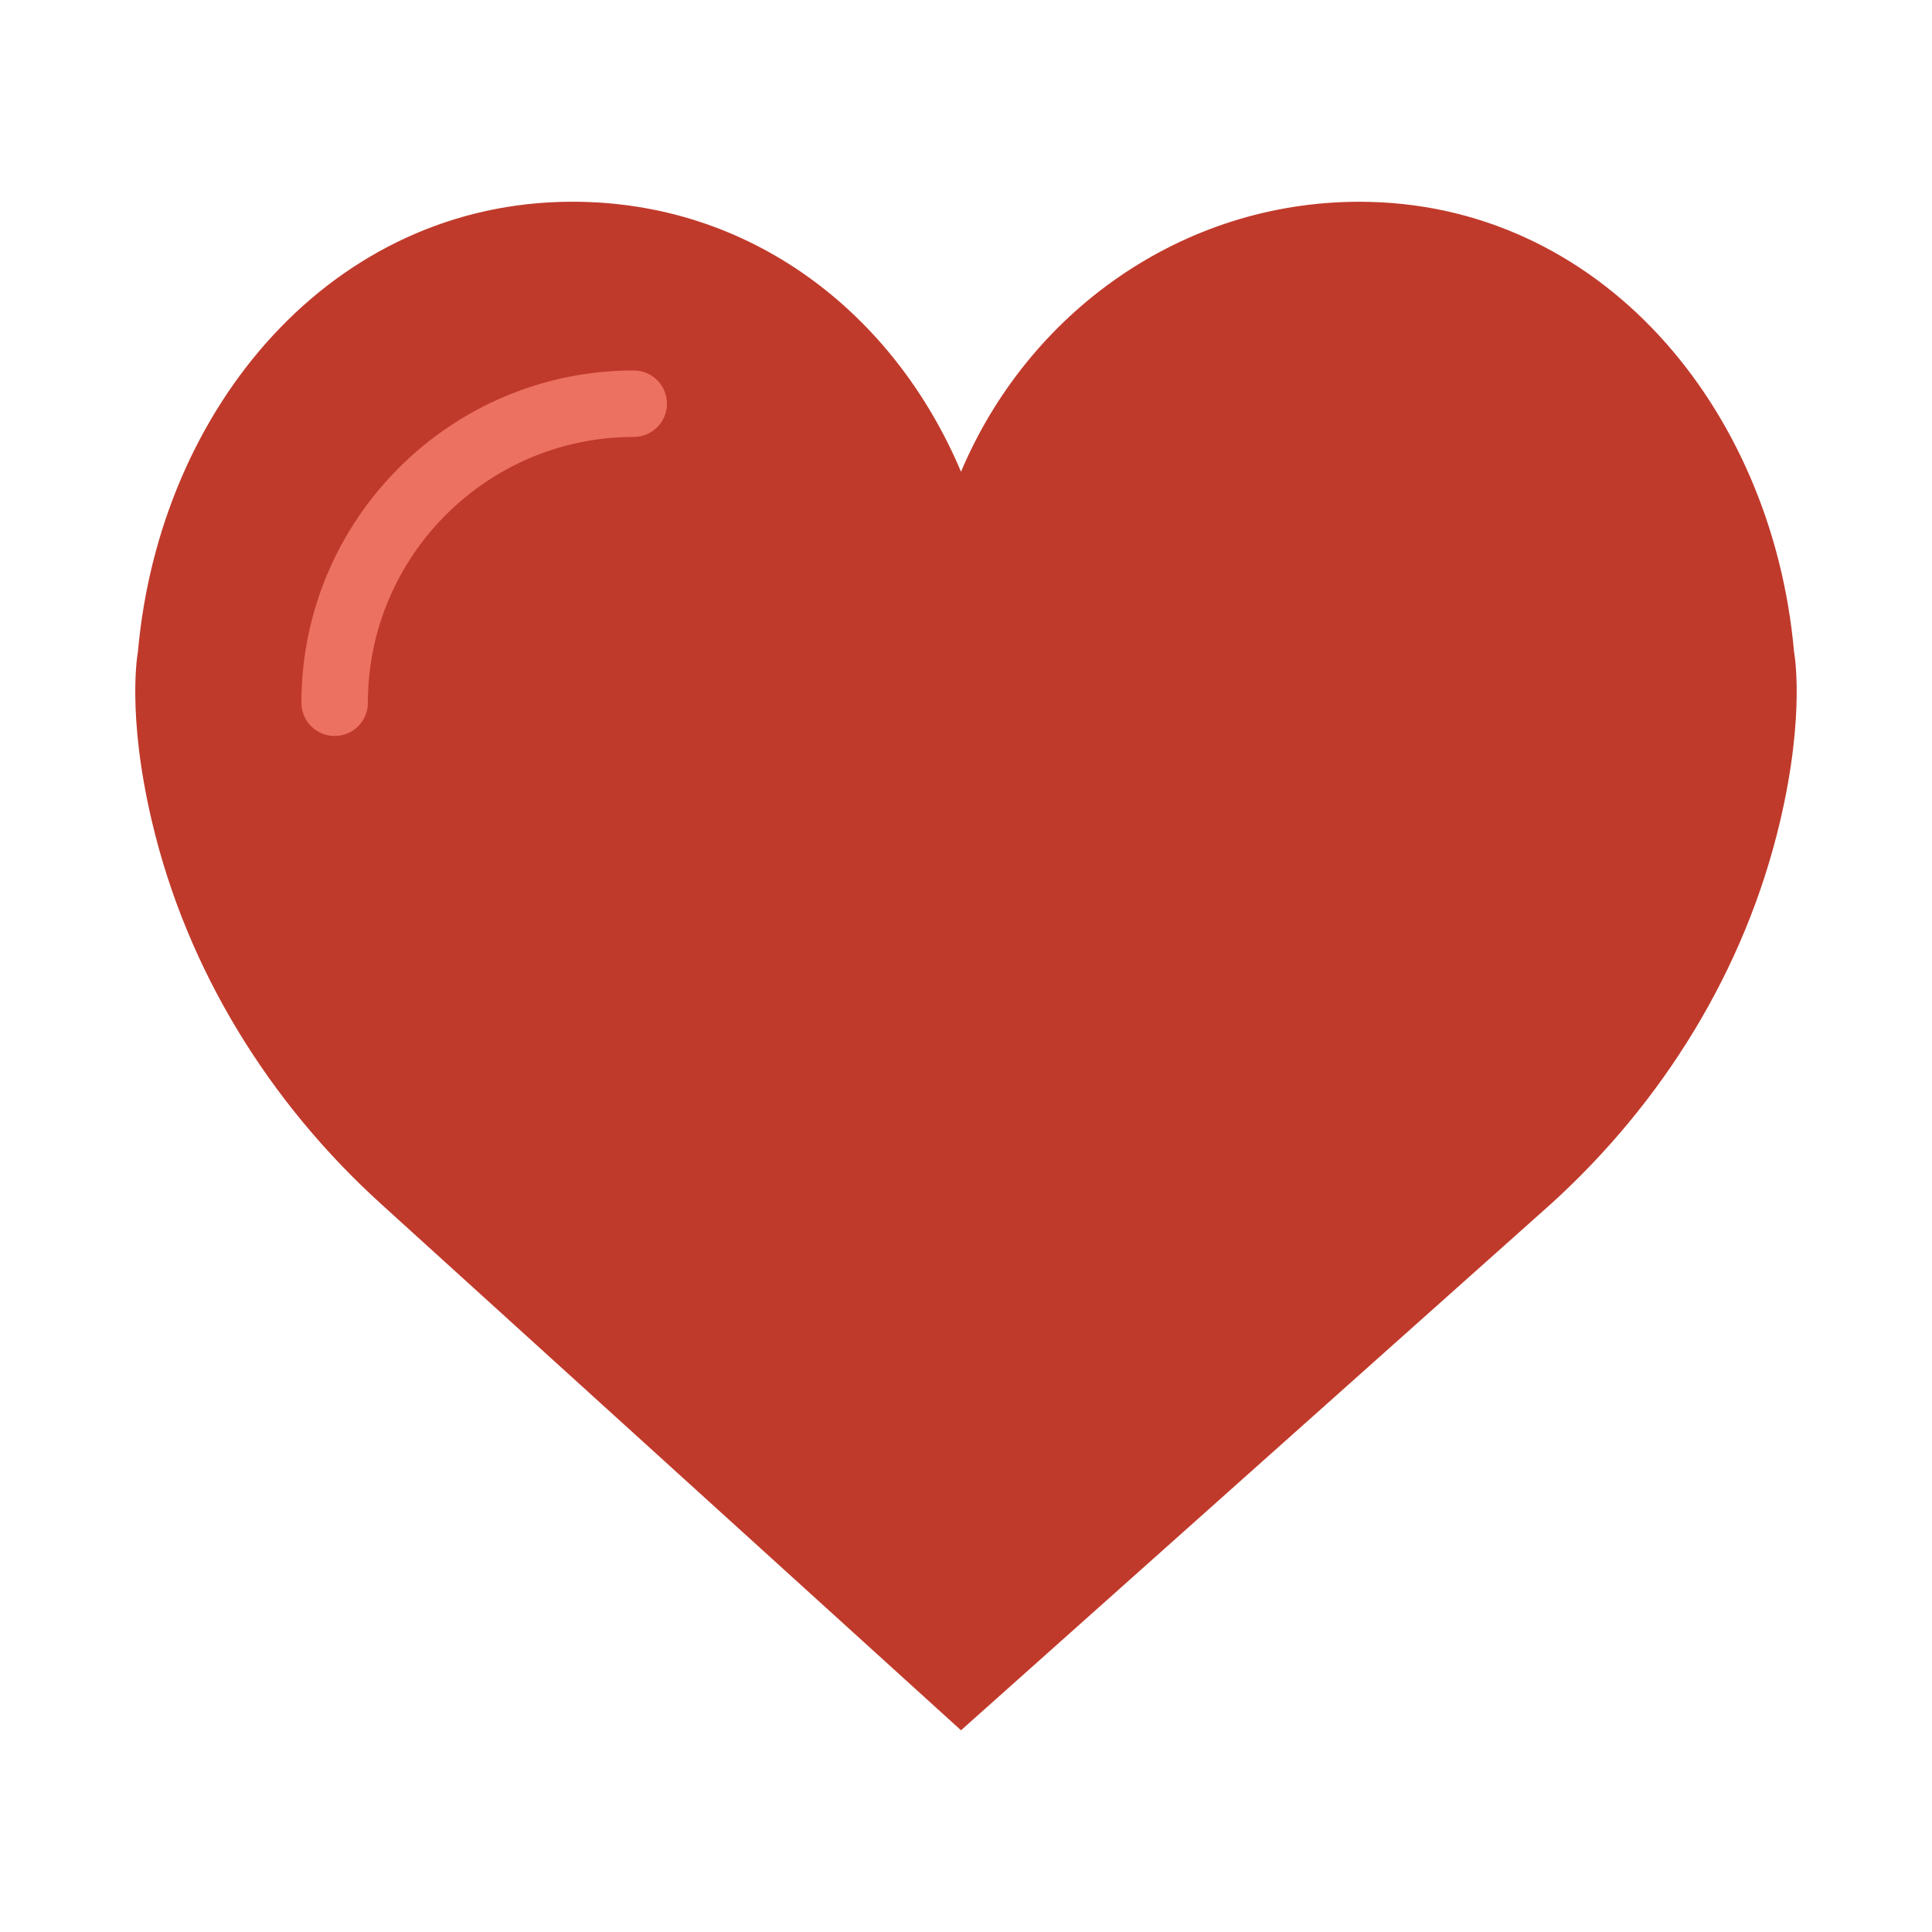
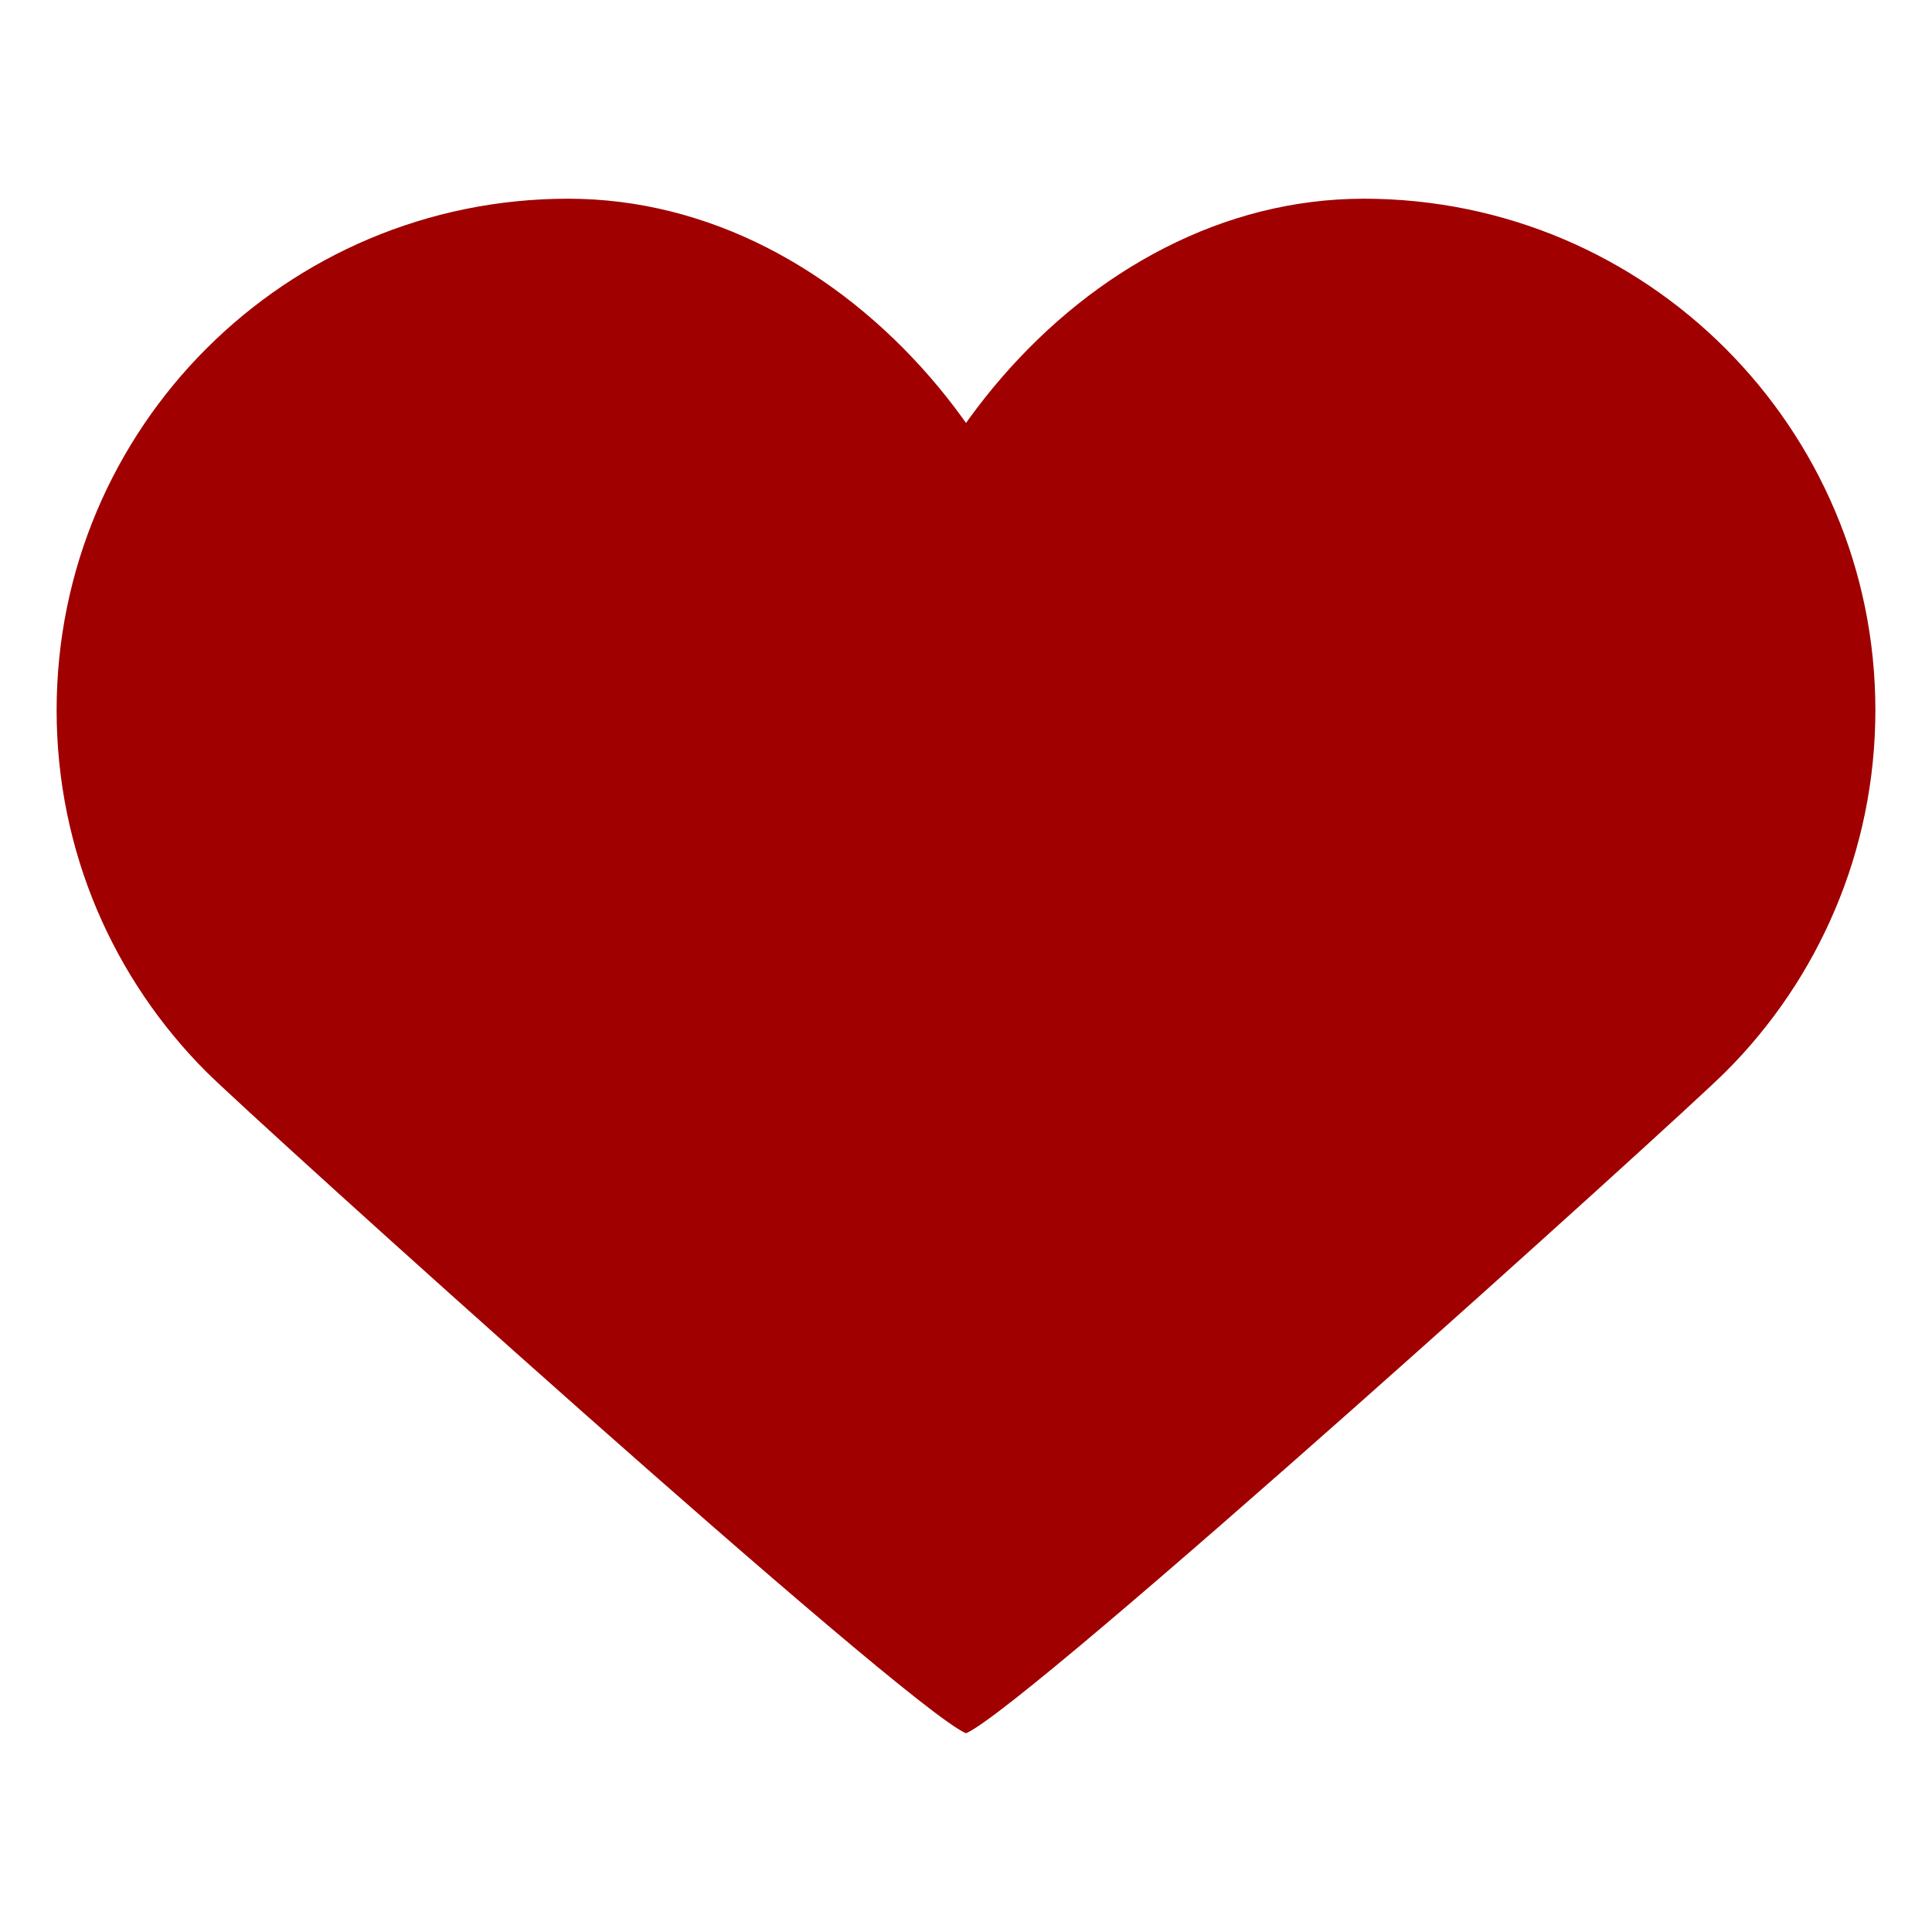
- <svg xmlns="http://www.w3.org/2000/svg" version="1.1" id="Capa_1" x="0px" y="0px" viewBox="0 0 50 50" style="enable-background:new 0 0 50 50;" xml:space="preserve" width="512px" height="512px" class="">
-   <g transform="matrix(0.859972, 0, 0, 0.859972, 3.50069, 3.50069)">
-     <path style="fill:#C03A2B;" d="M24.85,10.126c2.018-4.783,6.628-8.125,11.99-8.125c7.223,0,12.425,6.179,13.079,13.543  c0,0,0.353,1.828-0.424,5.119c-1.058,4.482-3.545,8.464-6.898,11.503L24.85,48L7.402,32.165c-3.353-3.038-5.84-7.021-6.898-11.503  c-0.777-3.291-0.424-5.119-0.424-5.119C0.734,8.179,5.936,2,13.159,2C18.522,2,22.832,5.343,24.85,10.126z" data-original="#C03A2B" class="" />
-     <path style="fill:#ED7161" d="M6,18.078c-0.553,0-1-0.447-1-1c0-5.514,4.486-10,10-10c0.553,0,1,0.447,1,1s-0.447,1-1,1  c-4.411,0-8,3.589-8,8C7,17.631,6.553,18.078,6,18.078z" data-original="#ED7161" class="active-path" />
+ <svg xmlns="http://www.w3.org/2000/svg" version="1.1" id="Capa_1" x="0px" y="0px" width="512px" height="512px" viewBox="0 0 32 32" style="enable-background:new 0 0 32 32;" xml:space="preserve" class="">
+   <g transform="matrix(0.941386, 0, 0, 0.941386, 0.937823, 0.937823)">
+     <g>
+       <g>
+         <path d="M14.708,15.847C14.252,14.864,14,13.742,14,12.5s0.252-2.489,0.708-3.659c0.455-1.171,1.114-2.266,1.929-3.205    c0.814-0.938,1.784-1.723,2.86-2.271C20.574,2.814,21.758,2.5,23,2.5s2.426,0.252,3.503,0.707c1.077,0.456,2.046,1.115,2.86,1.929    c0.813,0.814,1.474,1.784,1.929,2.861C31.749,9.073,32,10.258,32,11.5s-0.252,2.427-0.708,3.503    c-0.455,1.077-1.114,2.047-1.929,2.861C28.55,18.678,17.077,29.044,16,29.5l0,0l0,0C14.923,29.044,3.45,18.678,2.636,17.864    c-0.814-0.814-1.473-1.784-1.929-2.861C0.252,13.927,0,12.742,0,11.5s0.252-2.427,0.707-3.503C1.163,6.92,1.821,5.95,2.636,5.136    C3.45,4.322,4.42,3.663,5.497,3.207C6.573,2.752,7.757,2.5,9,2.5s2.427,0.314,3.503,0.863c1.077,0.55,2.046,1.334,2.861,2.272    c0.814,0.939,1.473,2.034,1.929,3.205C17.748,10.011,18,11.258,18,12.5s-0.252,2.364-0.707,3.347    c-0.456,0.983-1.113,1.828-1.929,2.518" data-original="#000000" class="active-path" data-old_color="#000000" fill="#A00000" />
+       </g>
+     </g>
  </g>
</svg>
